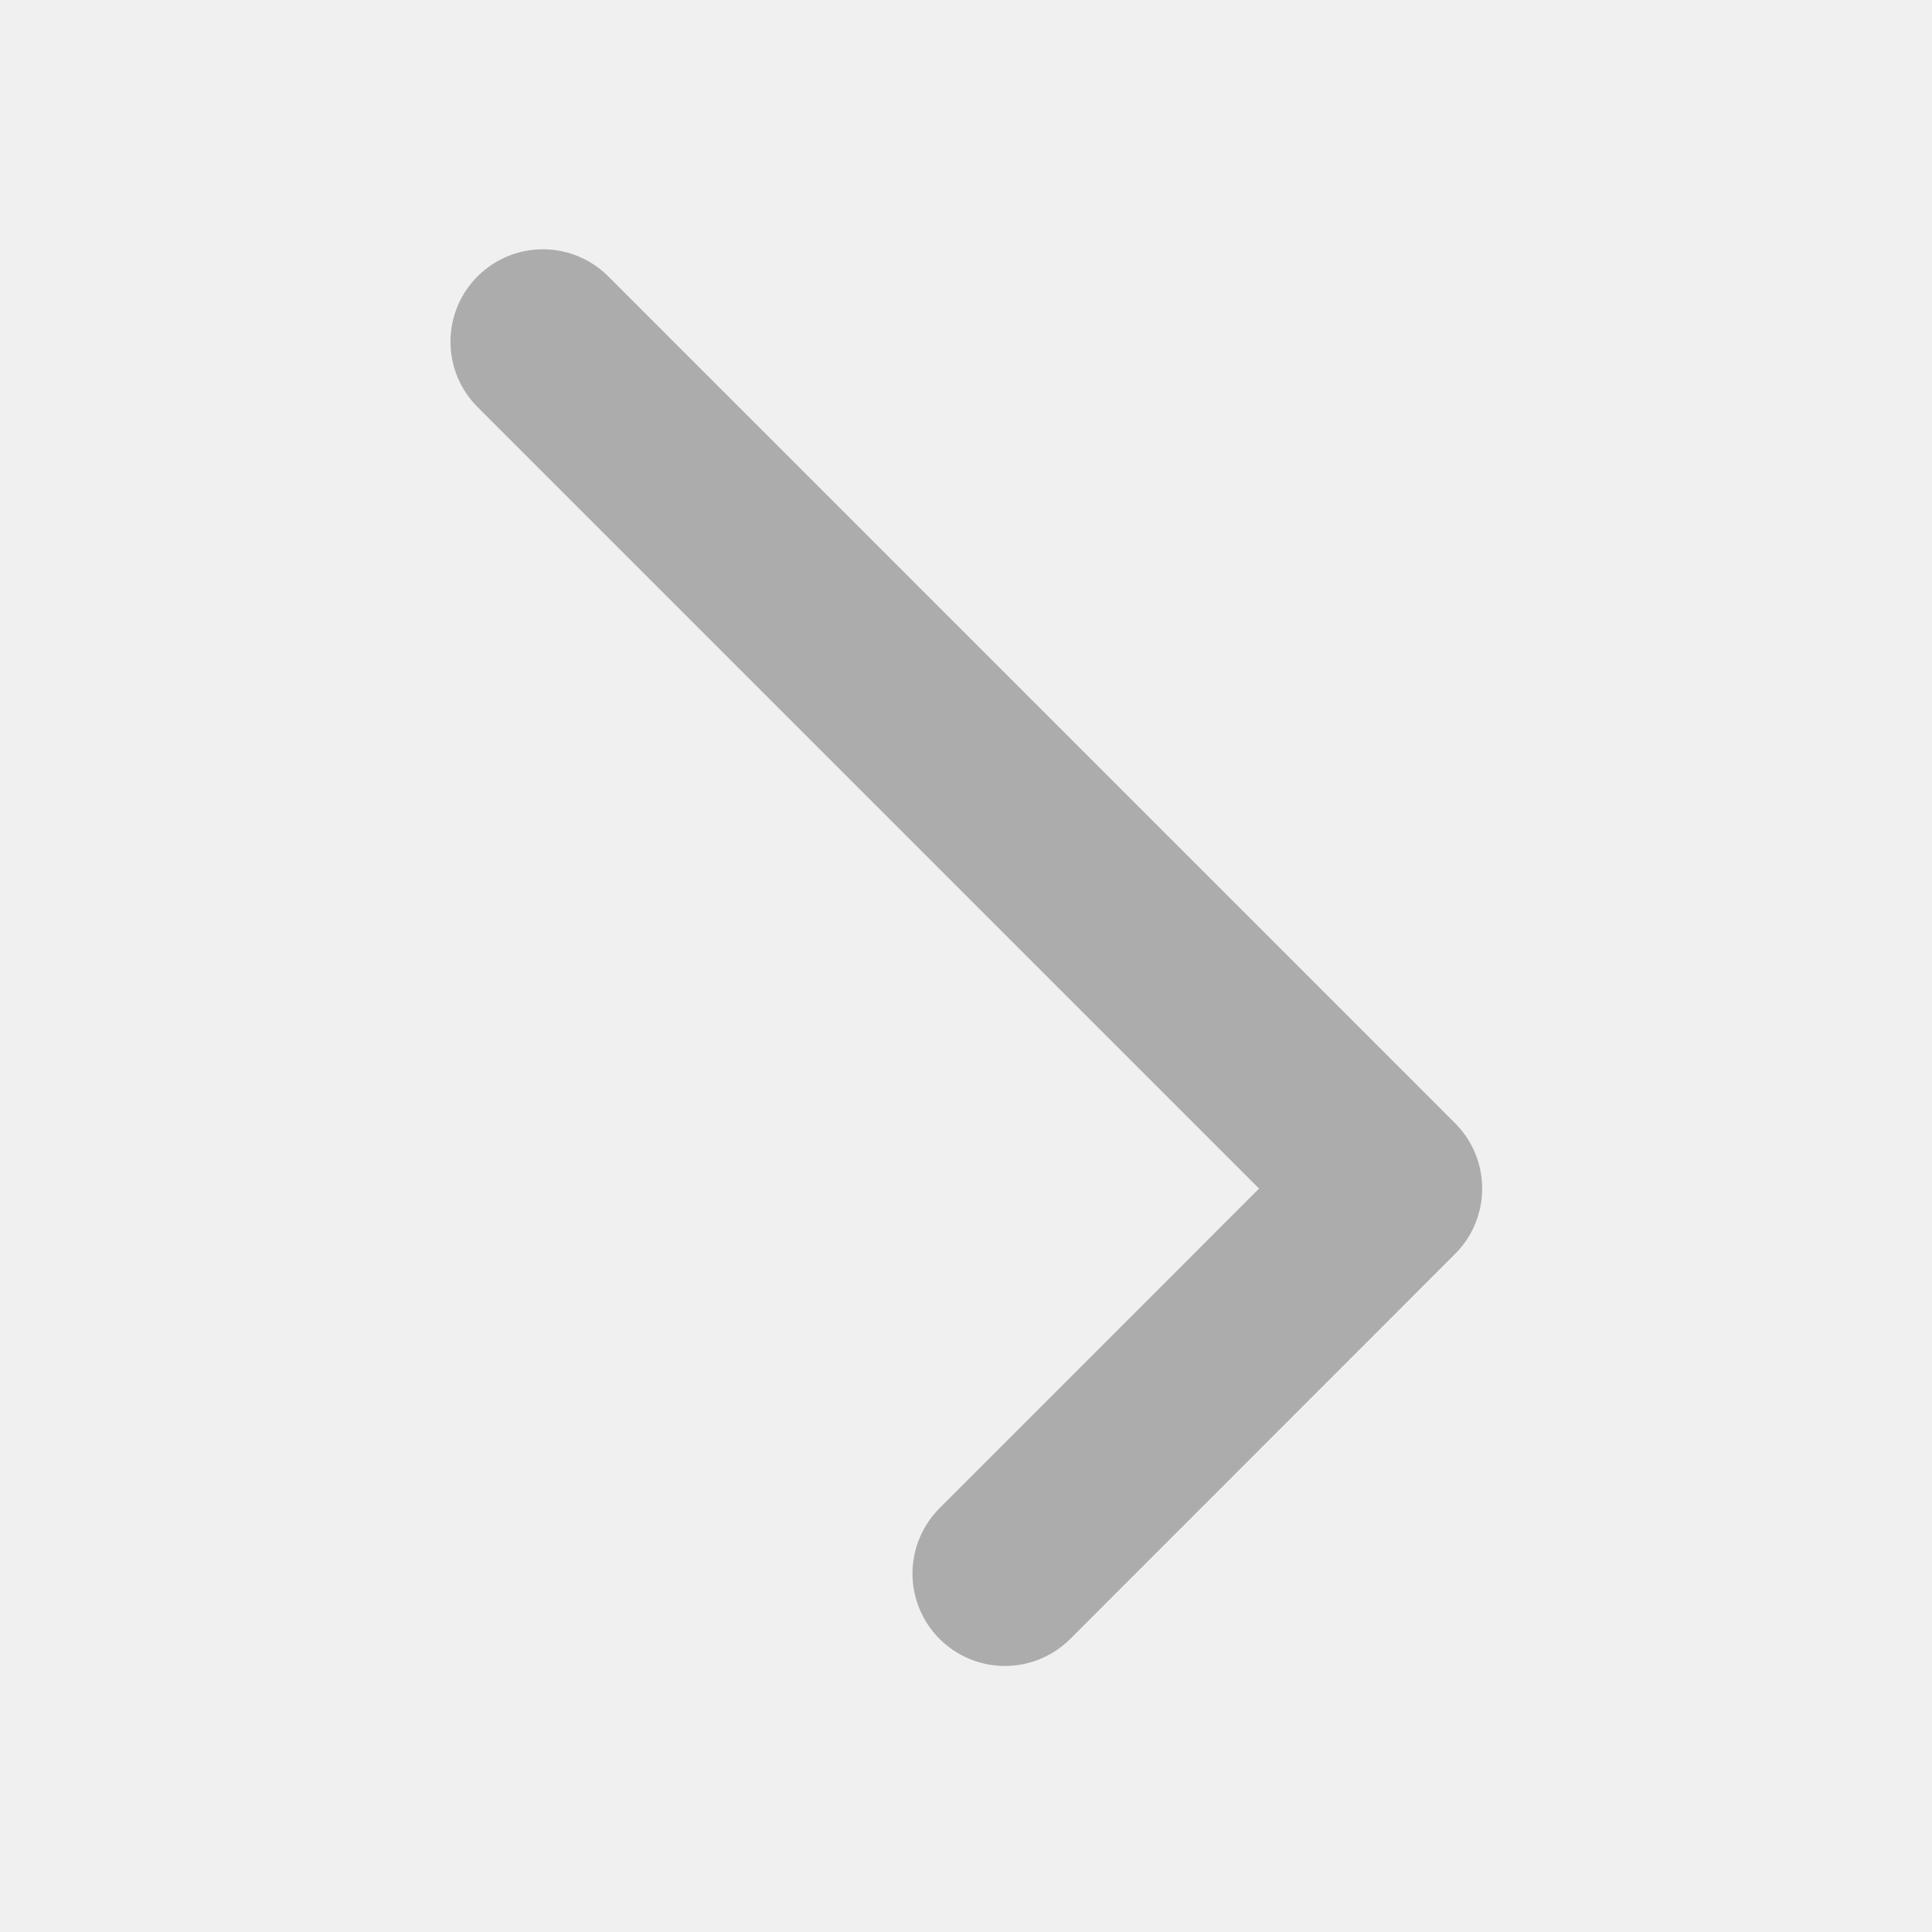
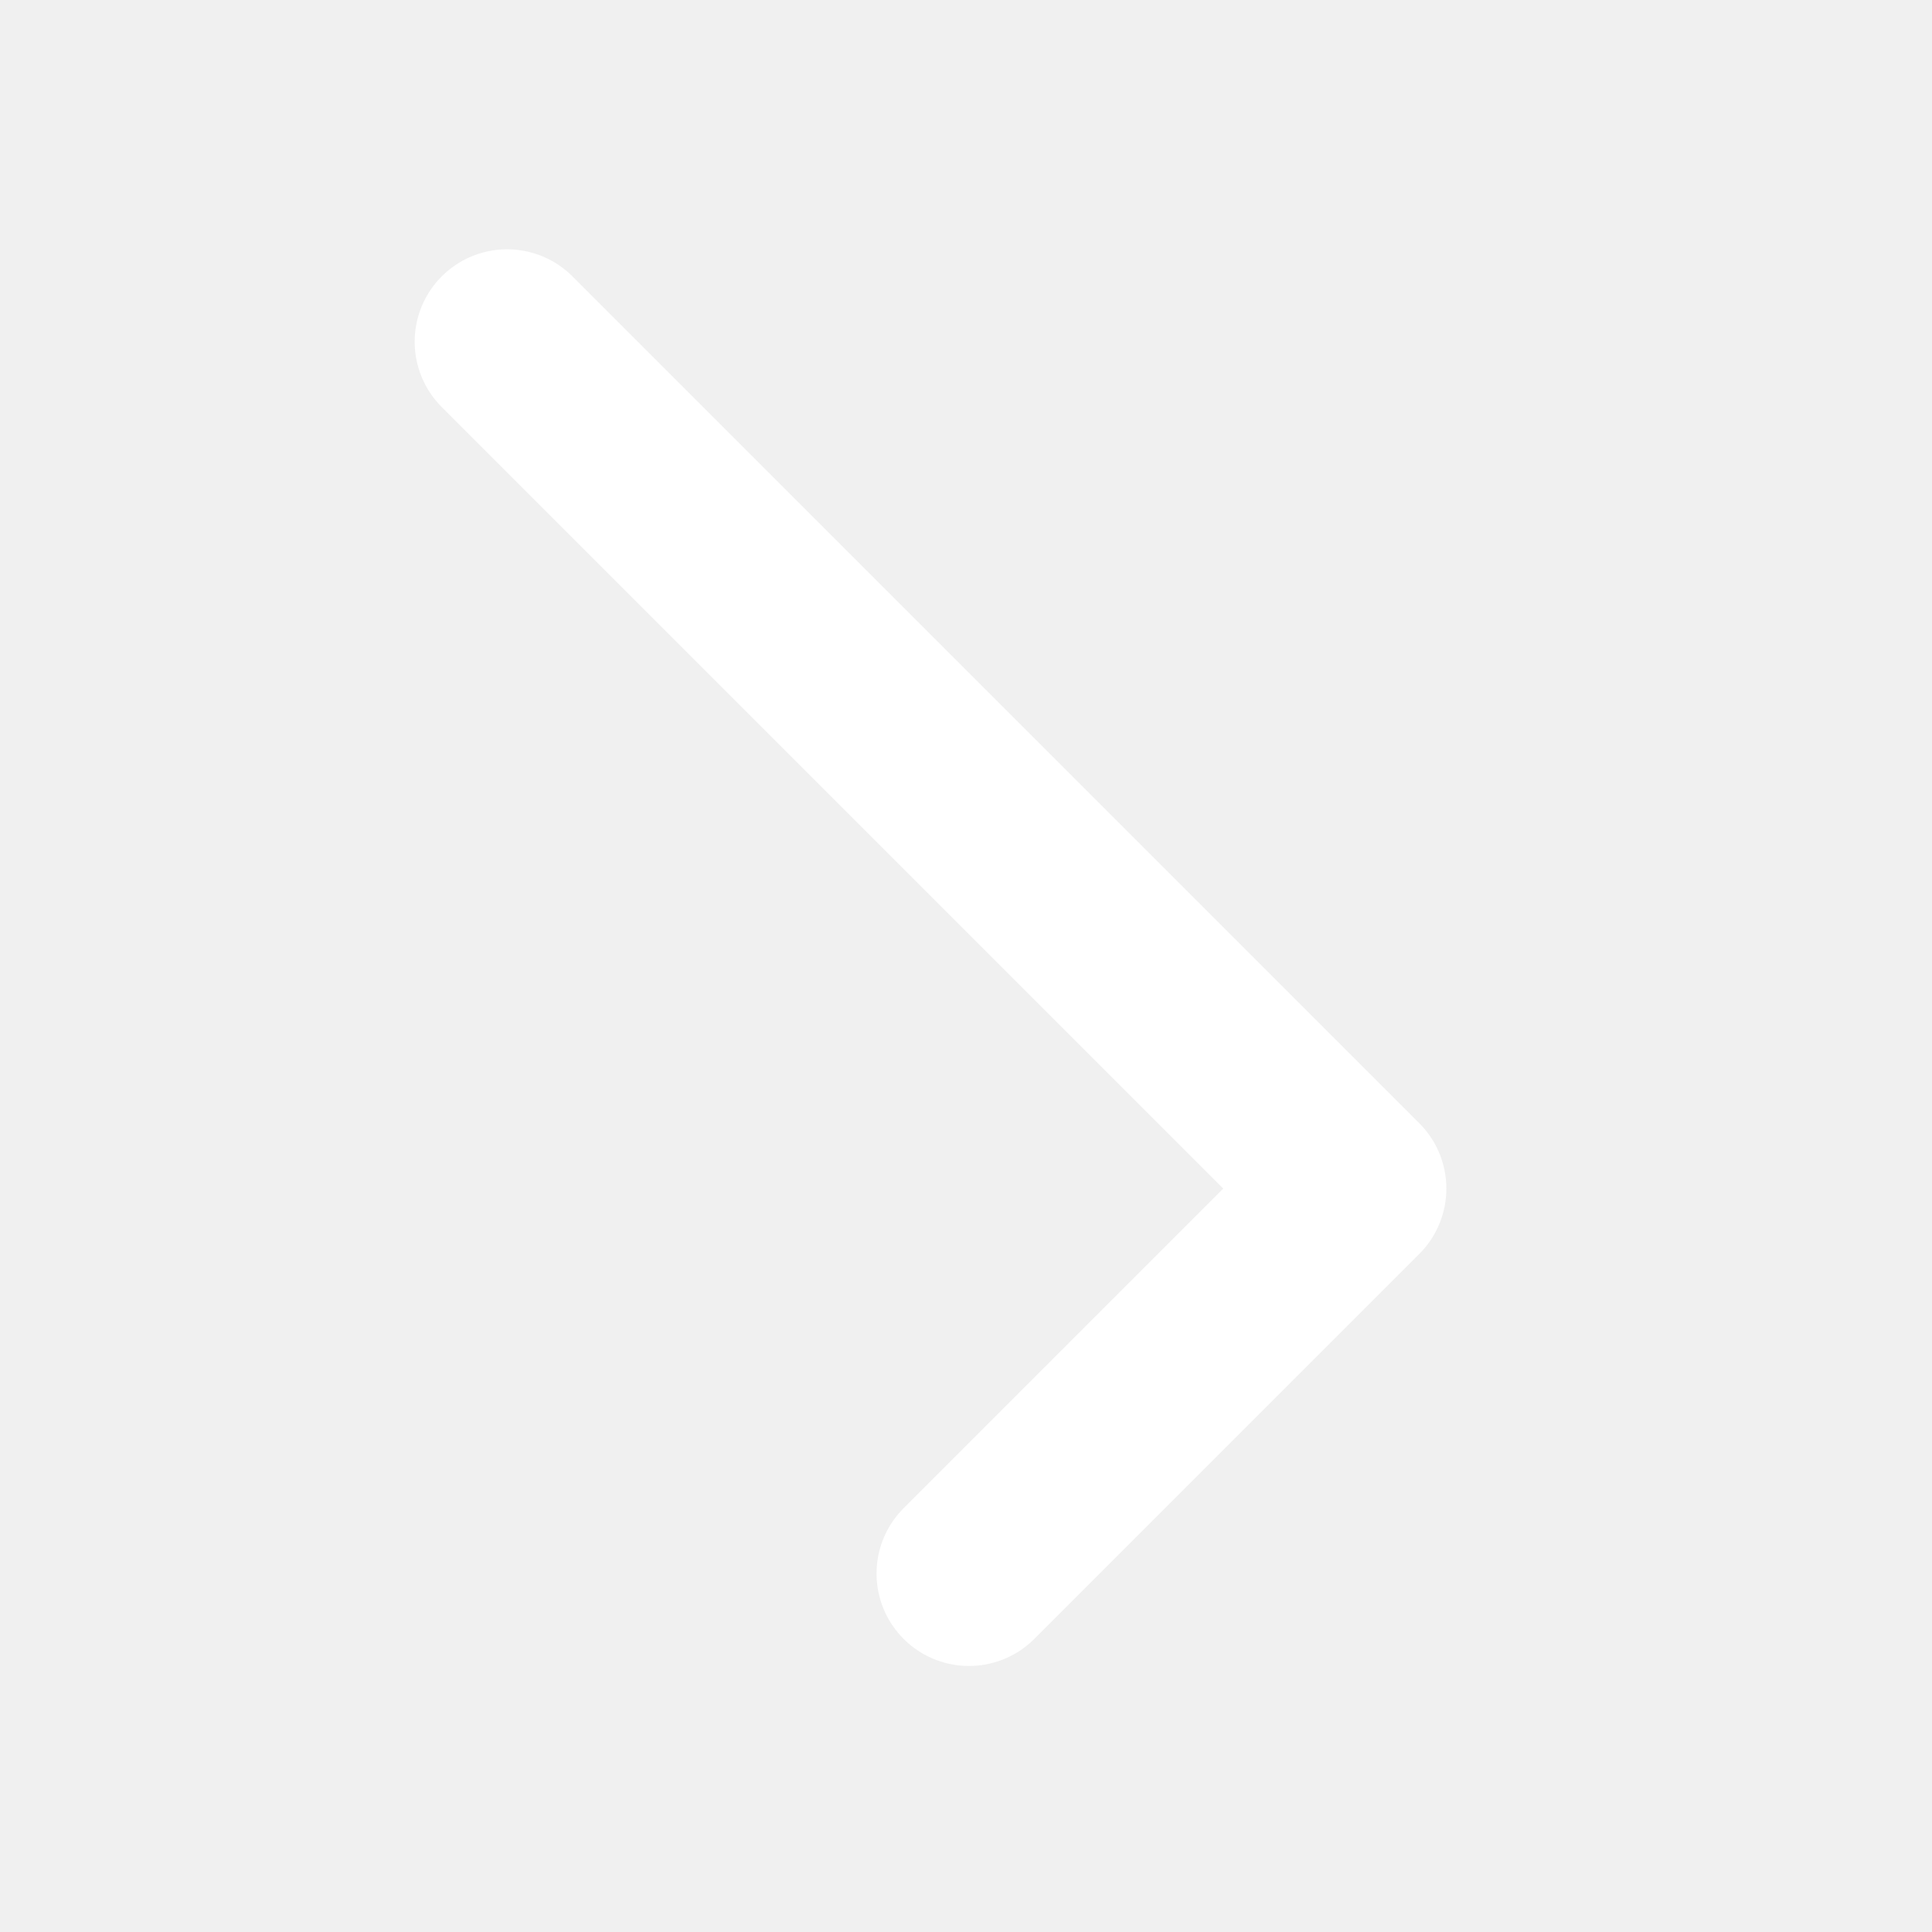
<svg xmlns="http://www.w3.org/2000/svg" width="15" height="15" viewBox="0 0 15 15" fill="none">
-   <path d="M4.215 2.653L10.79 9.228L7.802 12.217" stroke="#ACACAC" stroke-width="1.435" stroke-linecap="round" stroke-linejoin="round" />
+   <path d="M3.937 2.653L10.512 9.228L7.523 12.217" stroke="white" stroke-width="1.435" stroke-linecap="round" stroke-linejoin="round" />
</svg>
